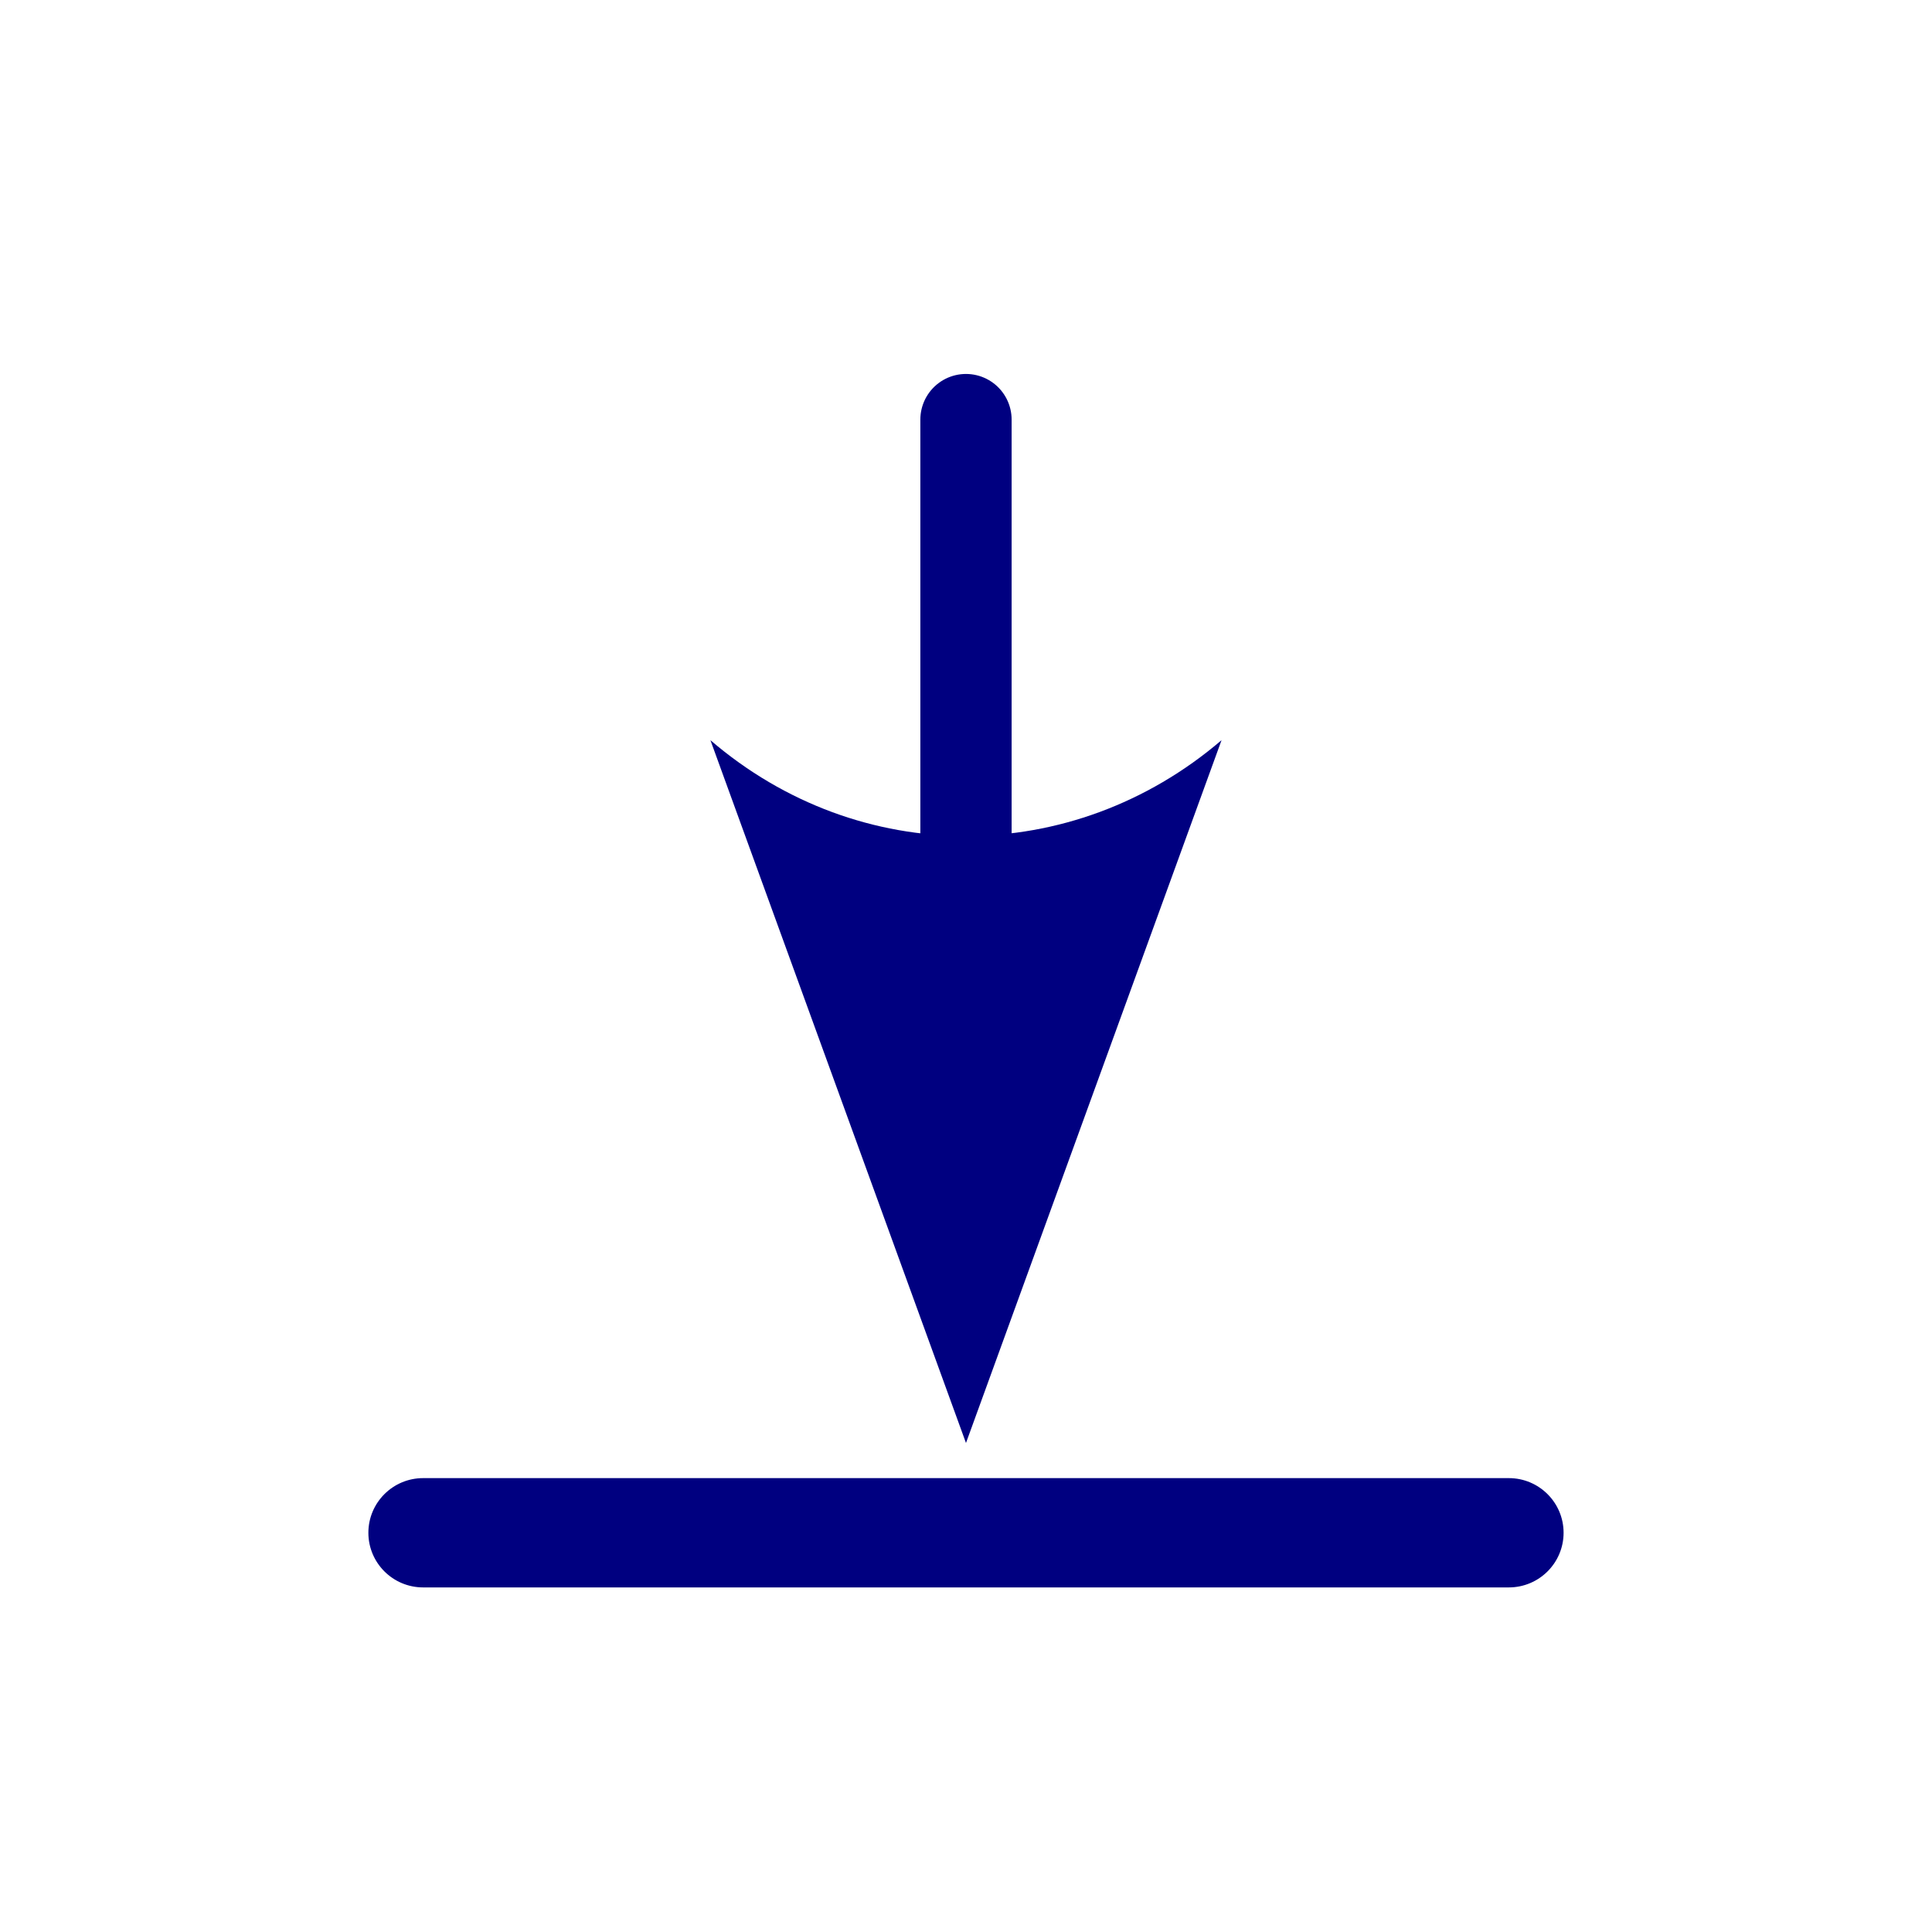
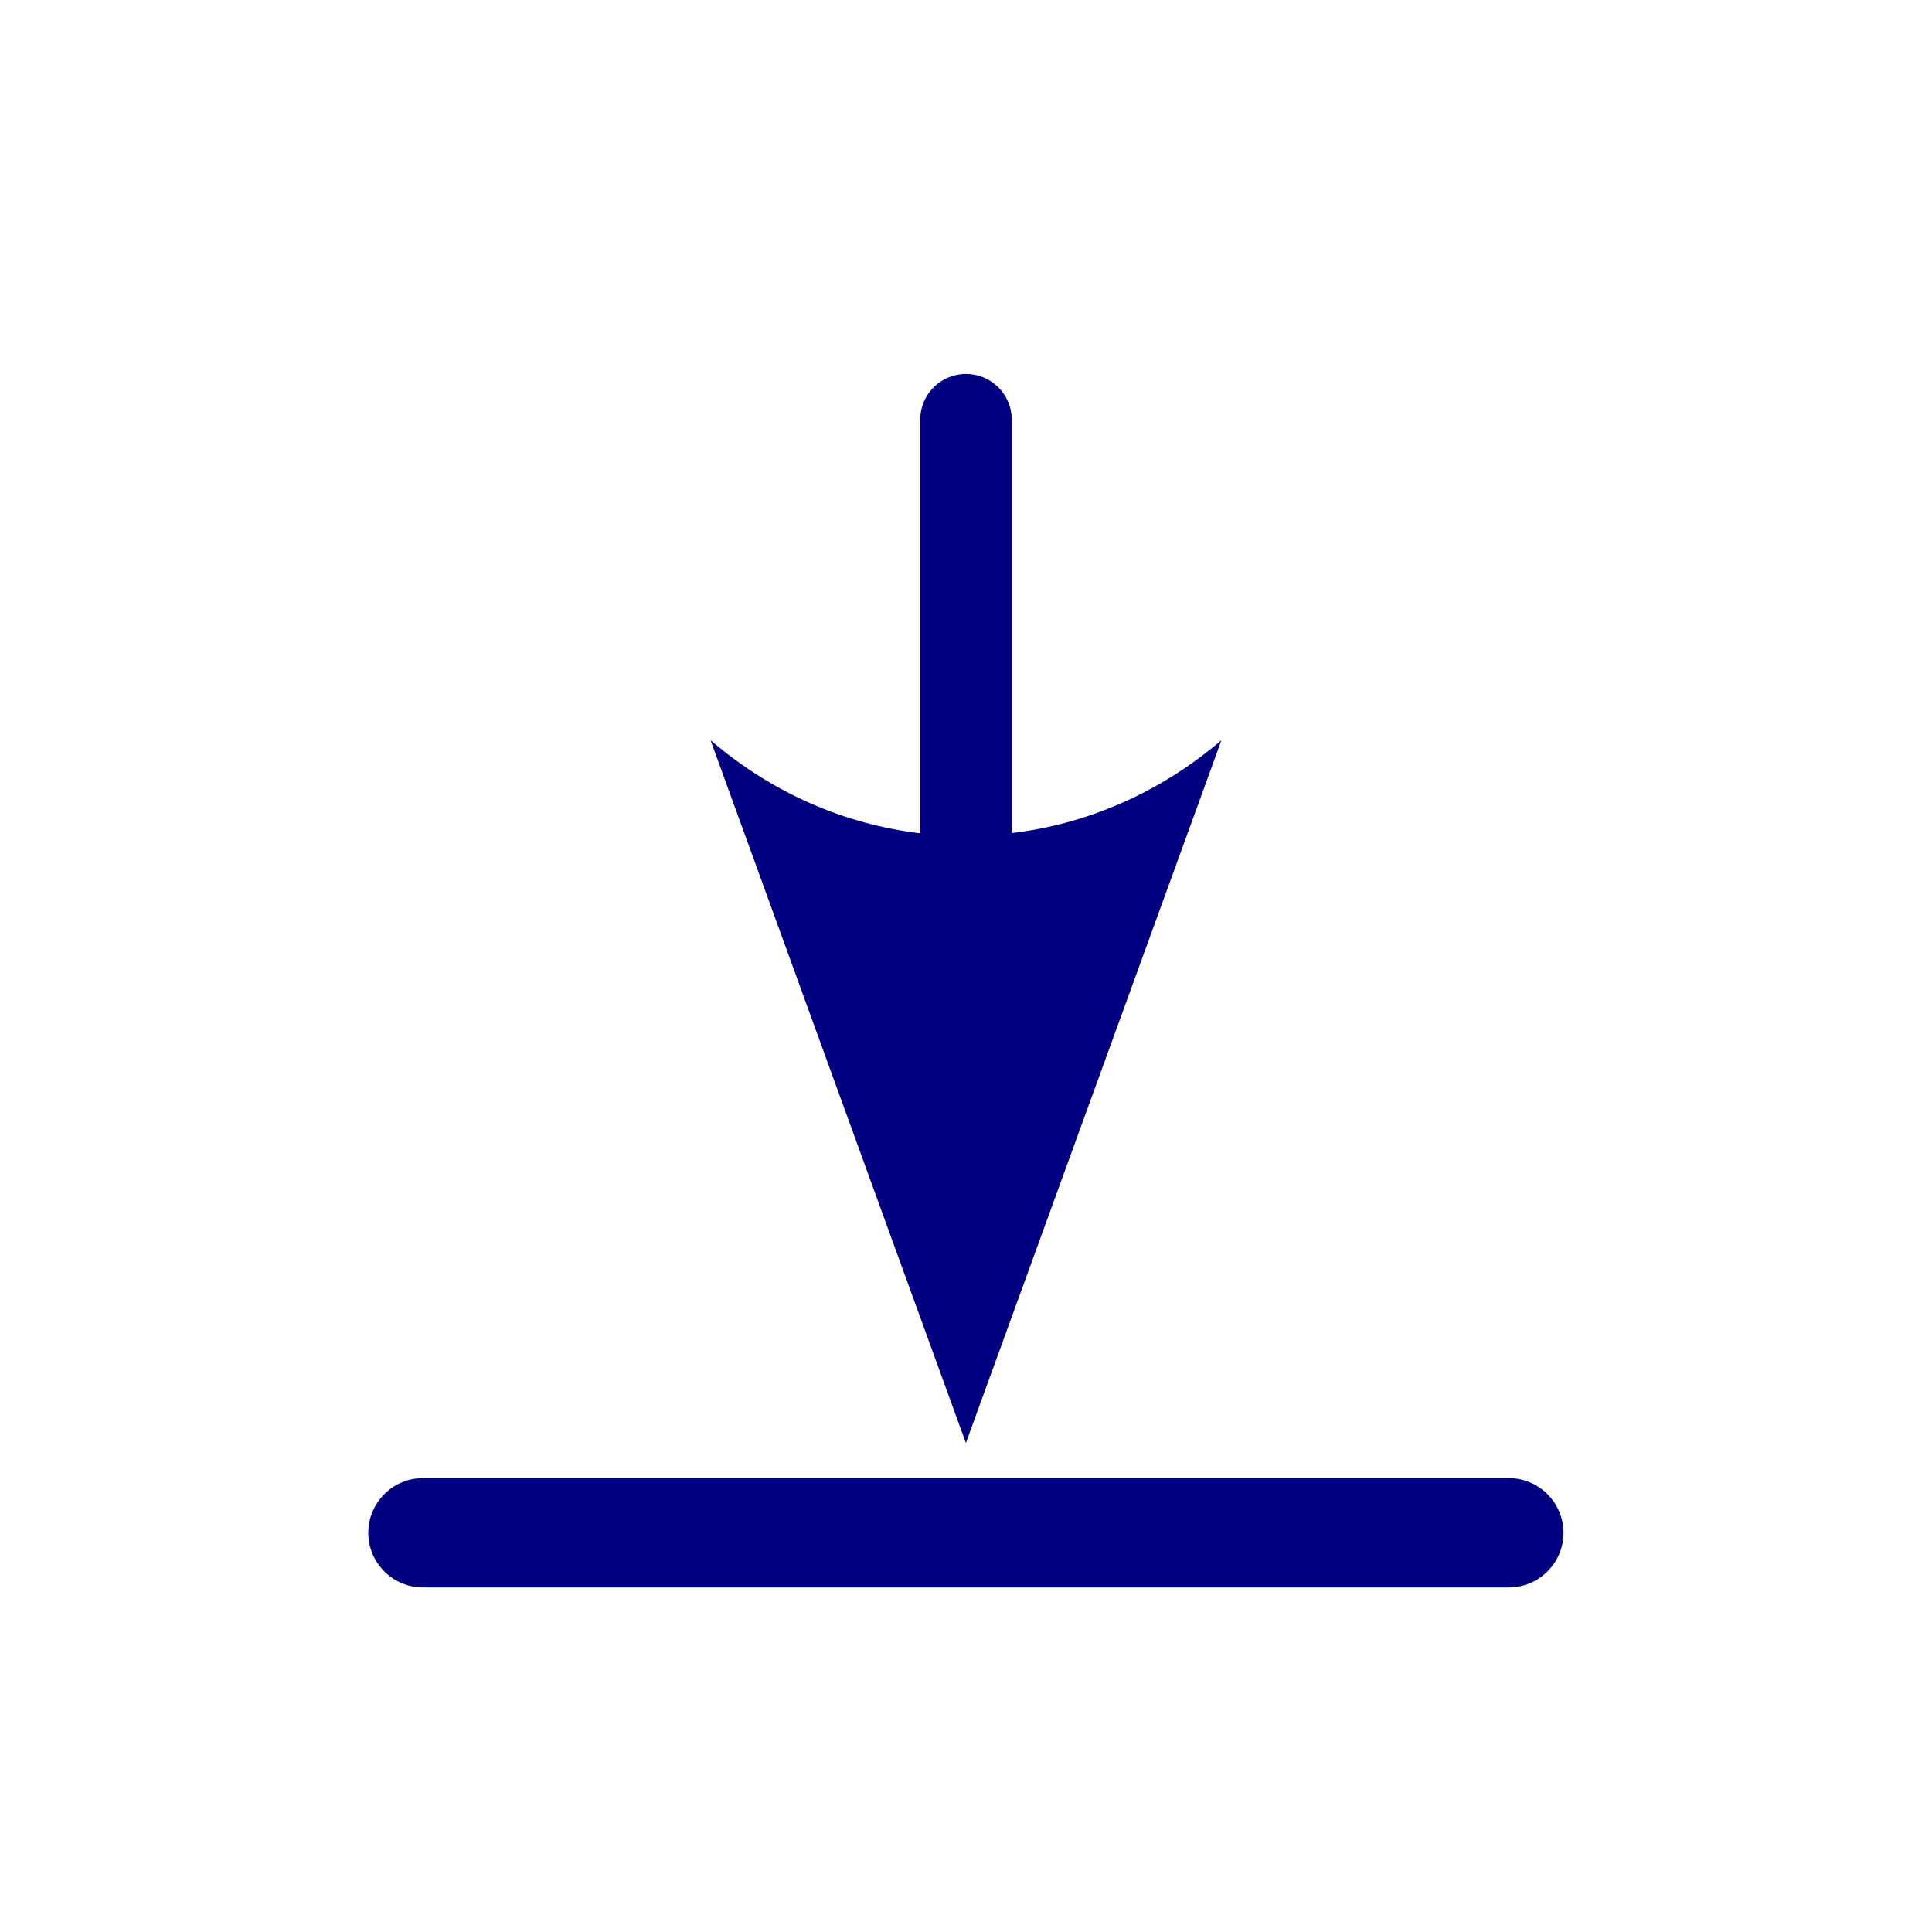
<svg xmlns="http://www.w3.org/2000/svg" width="8.467mm" height="8.467mm" viewBox="0 0 8.467 8.467" version="1.1" id="svg1" xml:space="preserve">
  <defs id="defs1">
    <marker style="overflow:visible" id="ConcaveTriangle" refX="0" refY="0" orient="auto-start-reverse" markerWidth="1" markerHeight="1" viewBox="0 0 1 1" preserveAspectRatio="xMidYMid">
      <path d="M -1.4,-2.8 6.3,0 -1.4,2.8 C 0,1.169 0,-1.162 -1.4,-2.8 Z" style="fill:context-stroke;fill-rule:evenodd;stroke:none;stroke-width:0.7" id="path16" />
    </marker>
  </defs>
-   <g id="layer1" transform="translate(-38.32258,-63.74814)">
-     <path style="fill:none;fill-opacity:1;stroke:#000080;stroke-width:0.4;stroke-linecap:round;stroke-dasharray:none;stroke-opacity:1;marker-end:url(#ConcaveTriangle)" d="M 42.556,65.587 V 67.552" id="path15" />
-     <rect style="fill:#000080;fill-opacity:1;stroke:none;stroke-width:0.4;stroke-linecap:round;stroke-dasharray:none;stroke-opacity:1" id="rect16" width="5.238" height="0.479" x="39.937" y="70.226" ry="0.24" />
-   </g>
+   <path id="path3" style="baseline-shift:baseline;display:inline;overflow:visible;vector-effect:none;fill:#000080;stroke-linecap:round;enable-background:accumulate;stop-color:#000000" d="M 4.232 1.639 A 0.2 0.2 0 0 0 4.033 1.84 L 4.033 3.652 C 3.705 3.613 3.385 3.477 3.114 3.244 L 4.233 6.324 L 5.353 3.244 C 5.081 3.476 4.762 3.612 4.434 3.651 L 4.434 1.84 A 0.2 0.2 0 0 0 4.232 1.639 z " />
+   <rect style="fill:#000080;fill-opacity:1;stroke:none;stroke-width:0.4;stroke-linecap:round;stroke-dasharray:none;stroke-opacity:1" id="rect16" width="5.238" height="0.479" x="1.614" y="6.478" ry="0.24" />
</svg>
